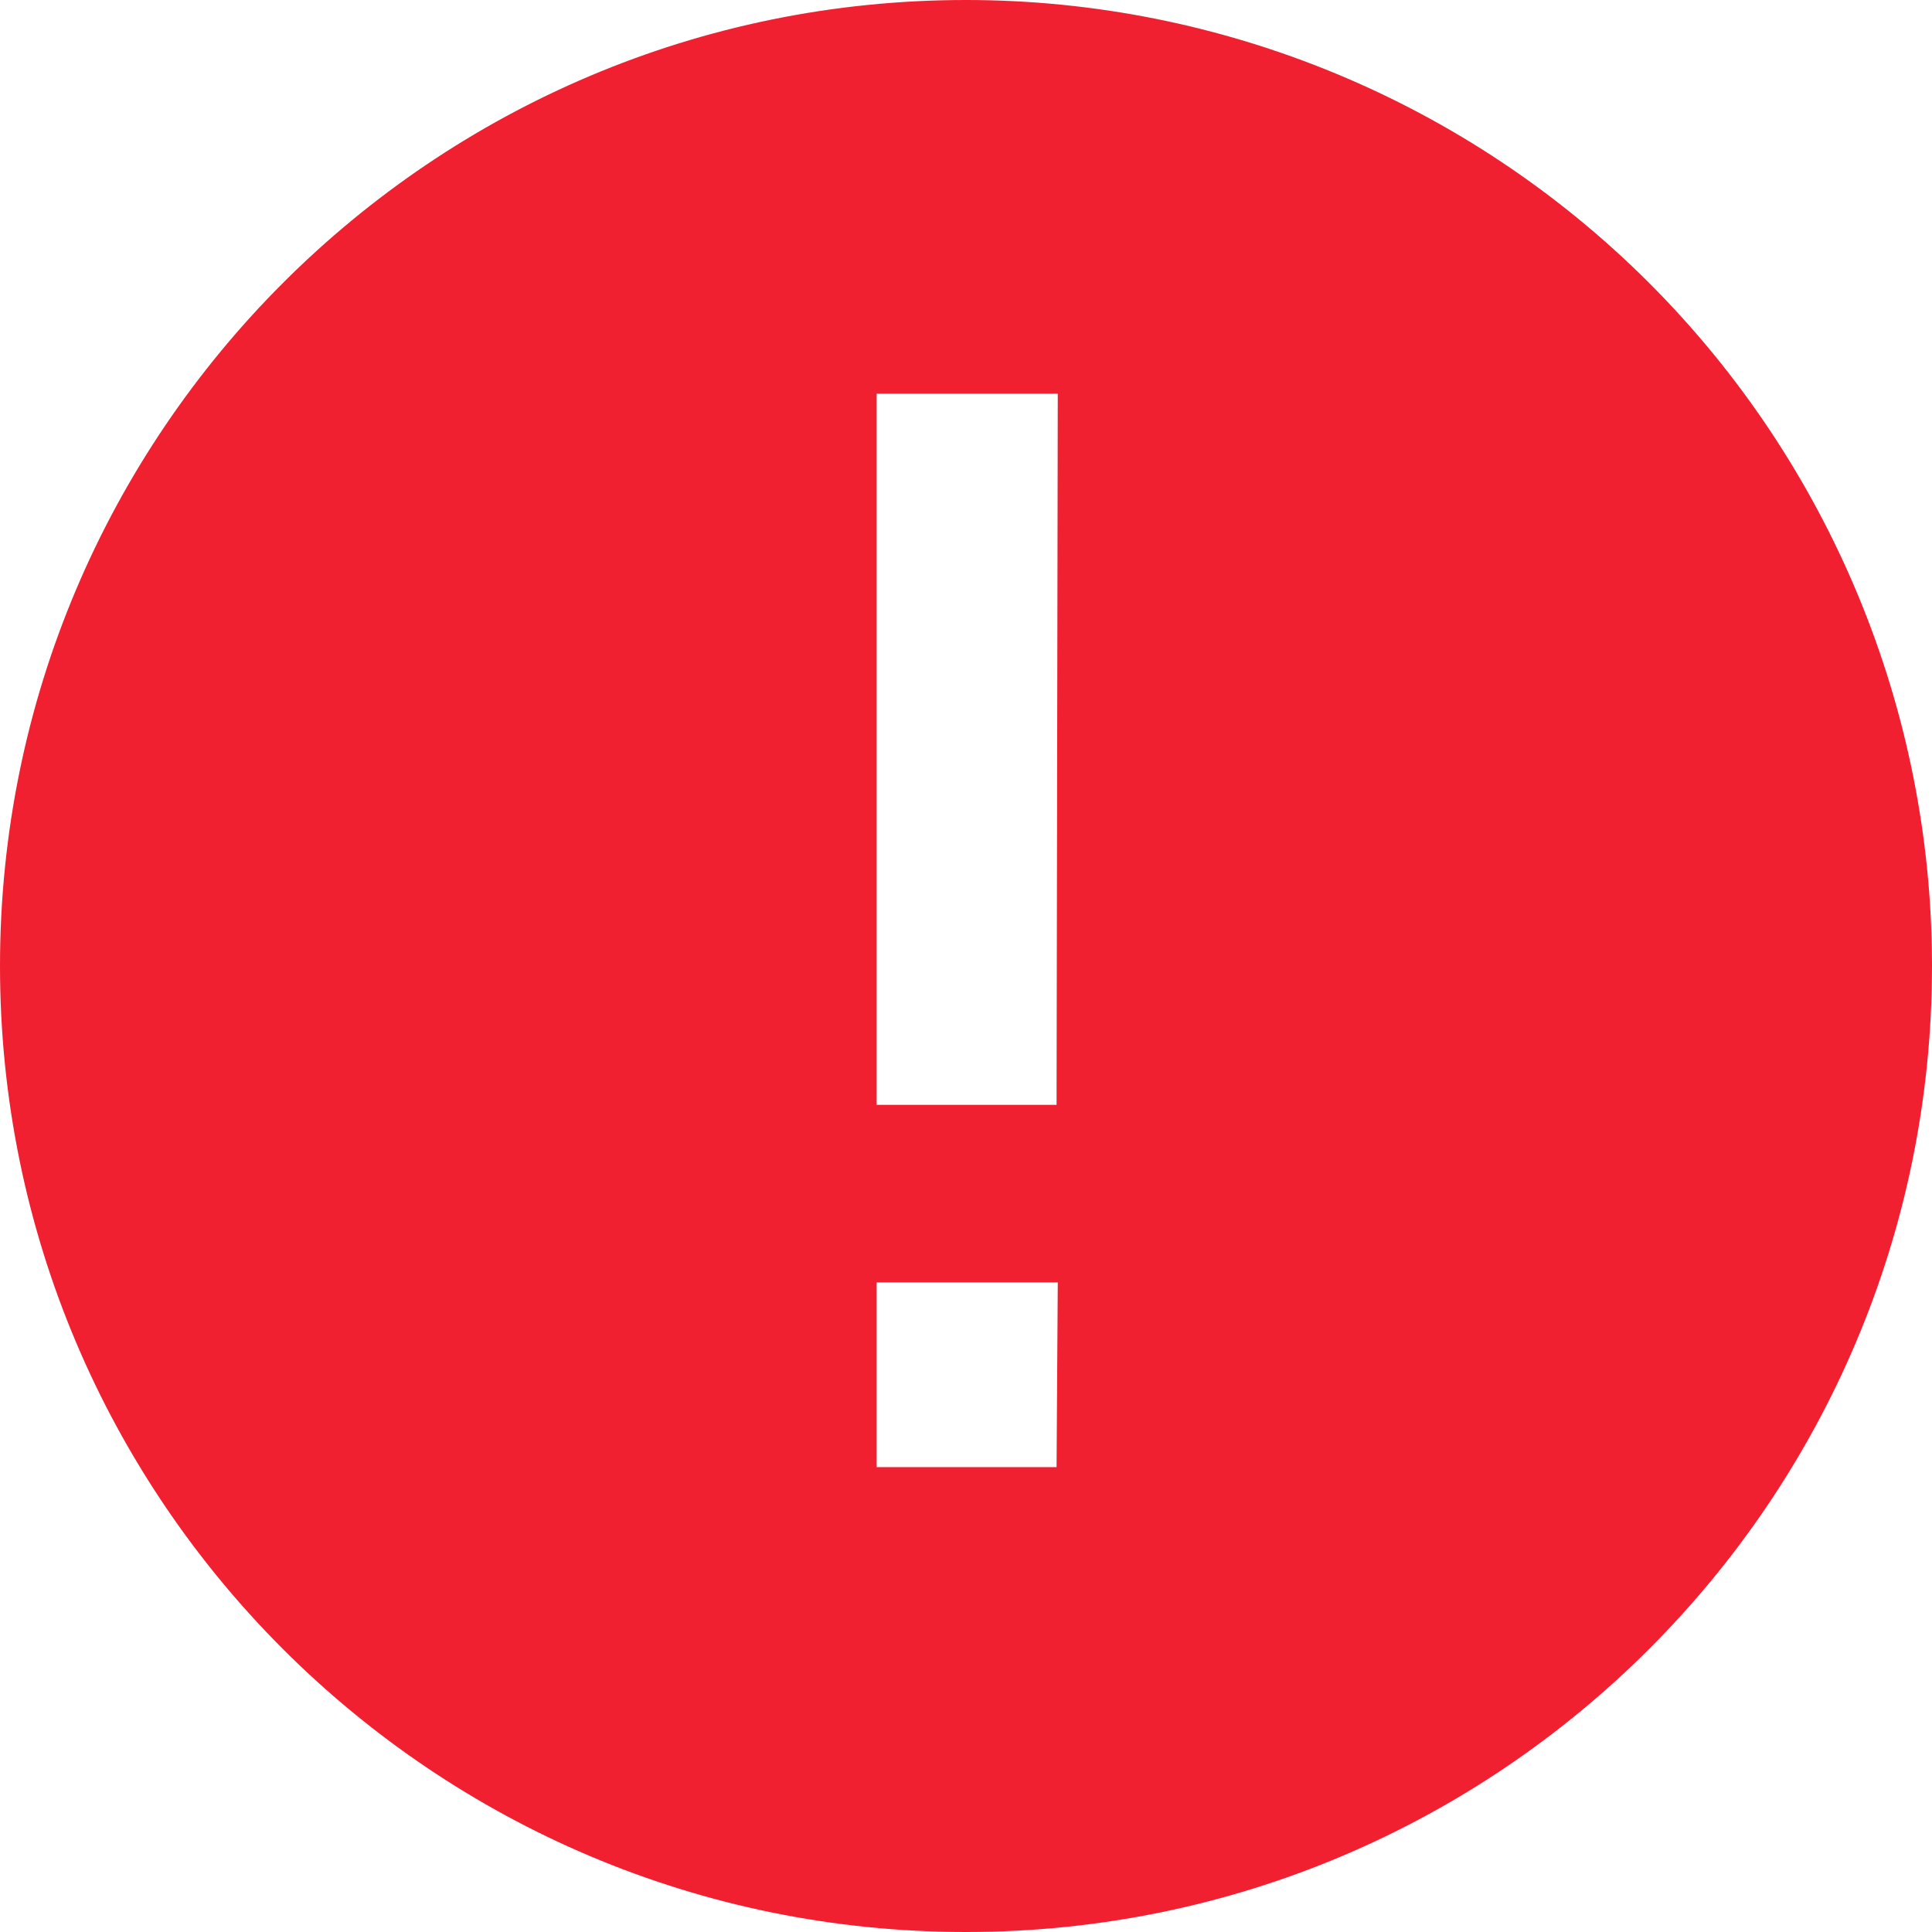
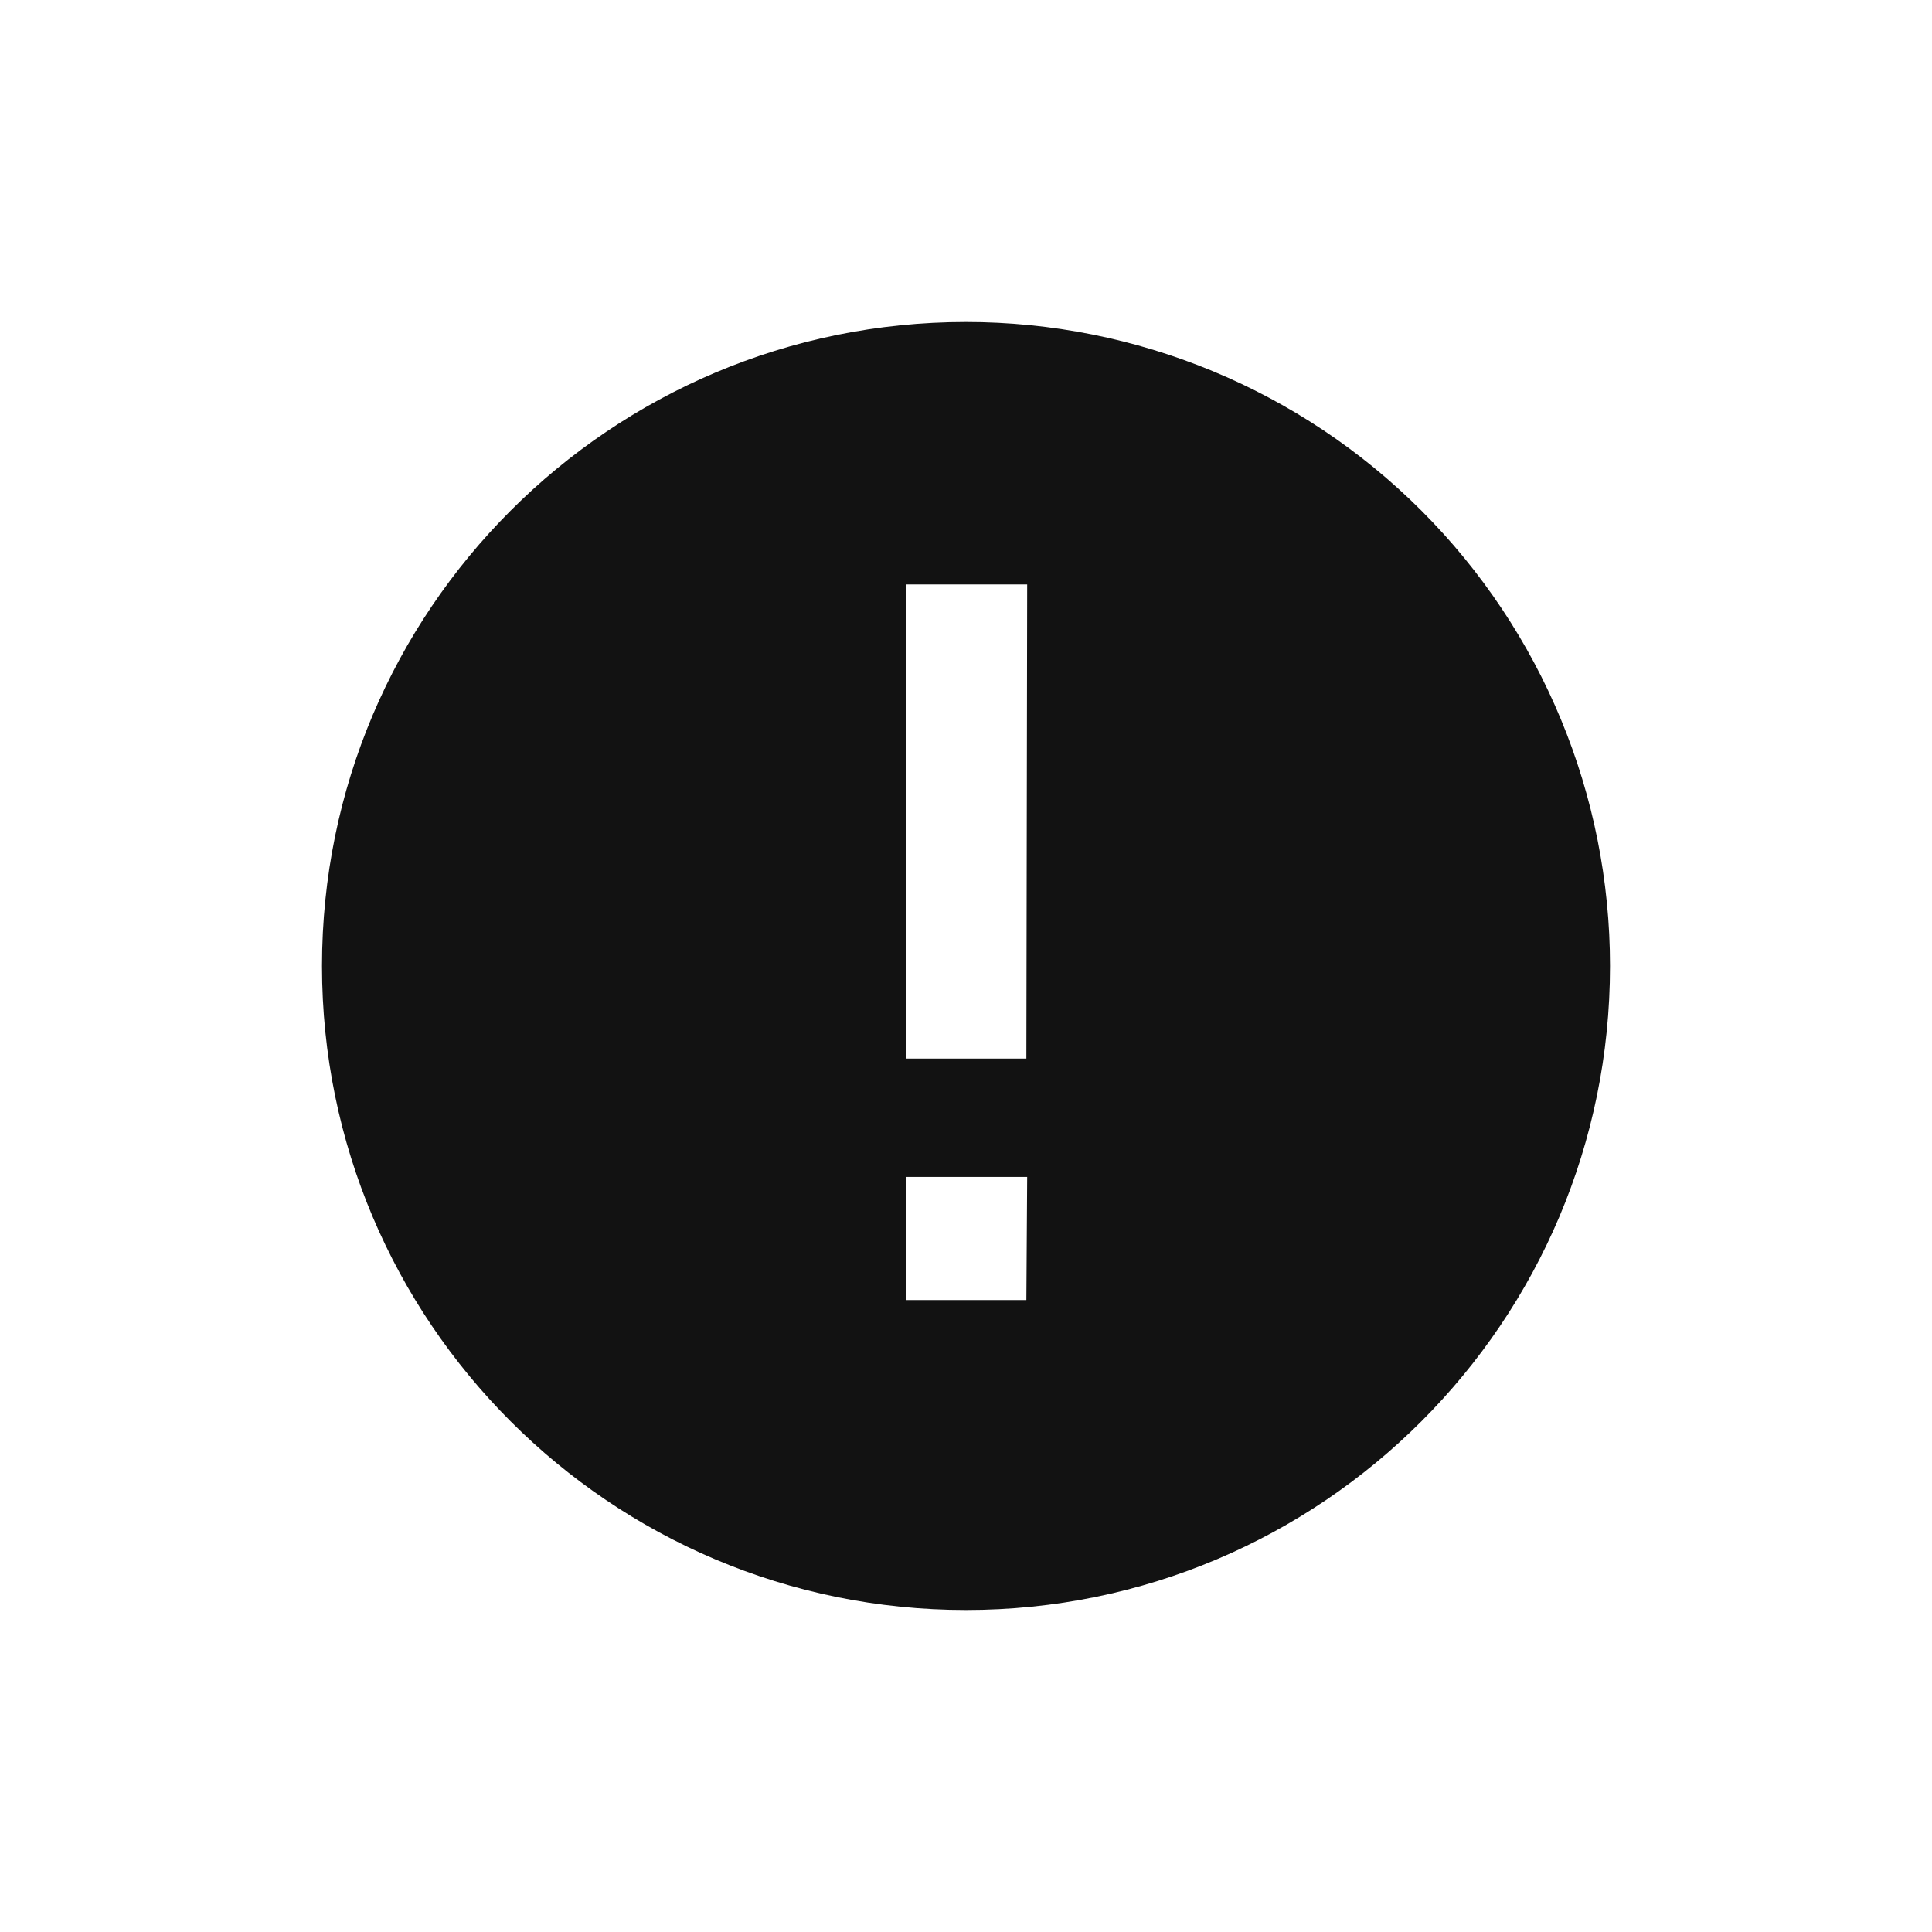
- <svg xmlns="http://www.w3.org/2000/svg" width="16" height="16" viewBox="0 0 16 16">
-   <path fill-rule="evenodd" clip-rule="evenodd" d="M8 0C10.122 0 12.157 0.843 13.657 2.343C15.157 3.843 16 5.878 16 8C16 12.418 12.418 16 8 16C3.582 16 0 12.418 0 8C0 3.582 3.582 0 8 0ZM8.76 10.62H7.26V12.15H8.75L8.76 10.62ZM8.76 3.26H7.26V9.15H8.75L8.76 3.26Z" fill="#F02031" />
+ <svg xmlns="http://www.w3.org/2000/svg" width="24" height="24" viewBox="0 0 24 24" fill="none">
+   <path fill-rule="evenodd" clip-rule="evenodd" d="M12 4C14.122 4 16.157 4.843 17.657 6.343C19.157 7.843 20 9.878 20 12C20 16.418 16.418 20 12 20C7.582 20 4 16.418 4 12C4 7.582 7.582 4 12 4ZM12.76 14.62H11.26V16.15H12.75L12.76 14.62ZM12.76 7.26H11.26V13.15H12.75L12.76 7.26Z" fill="#121212" />
</svg>
